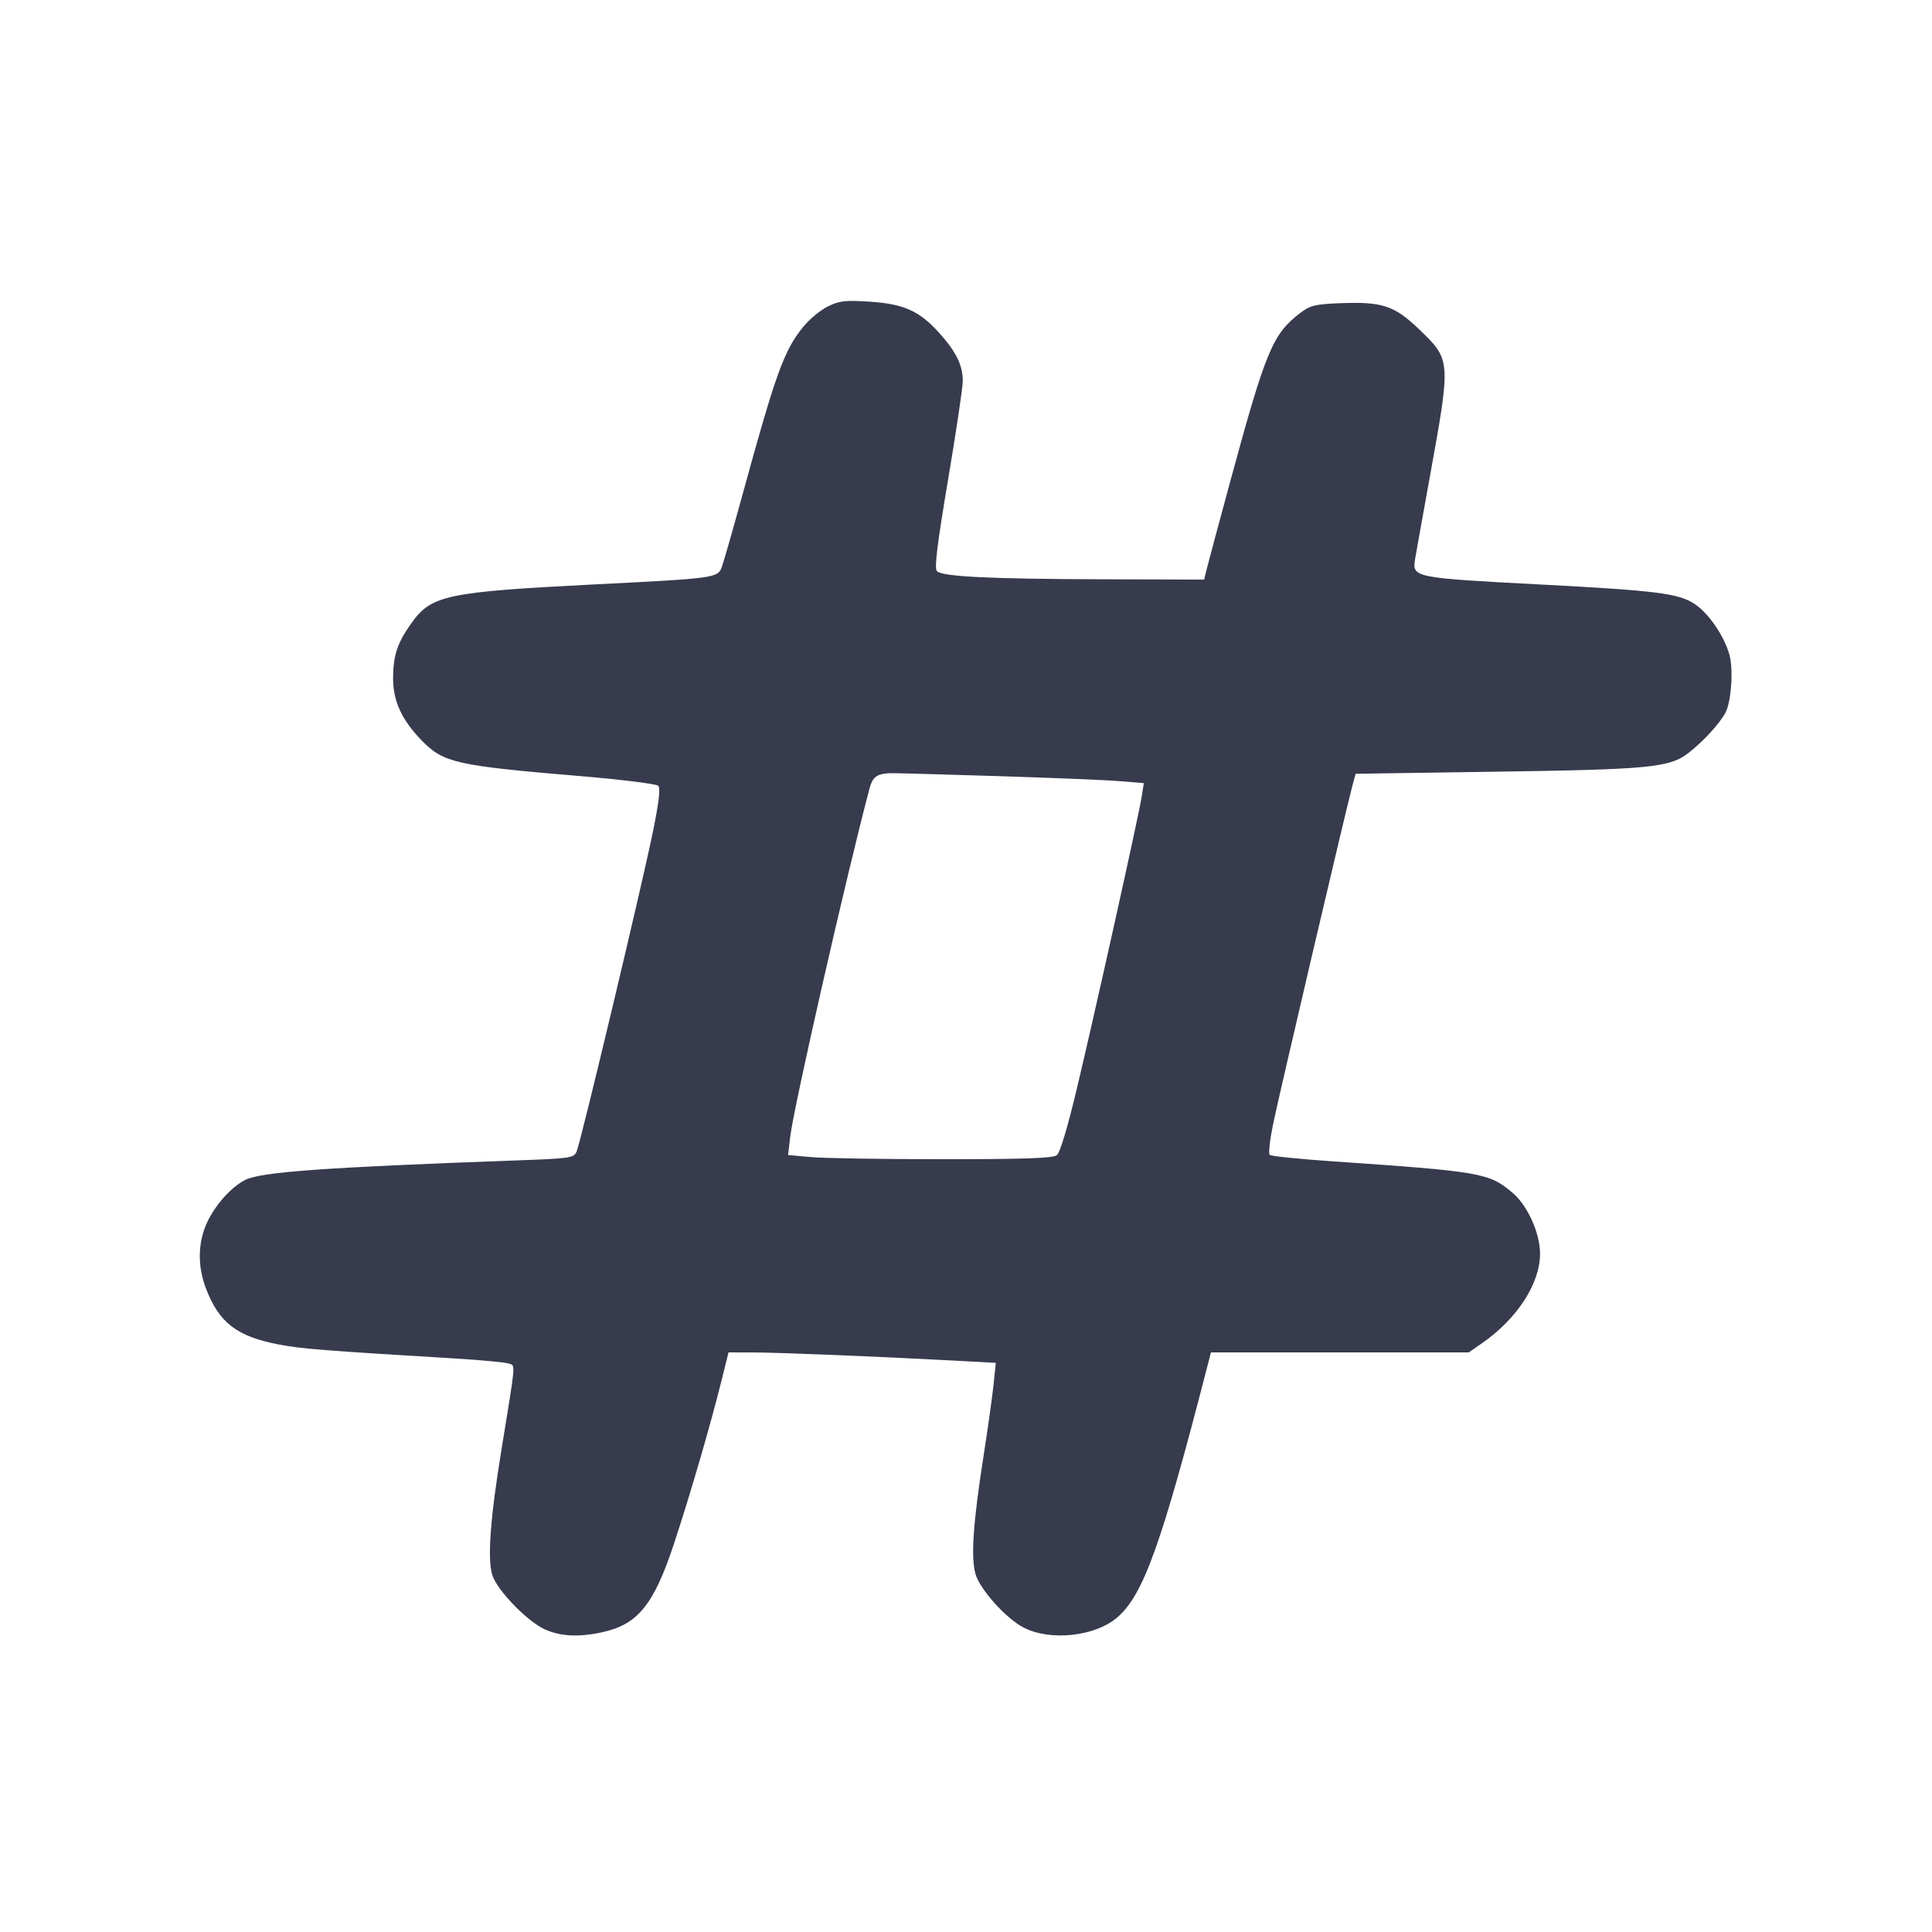
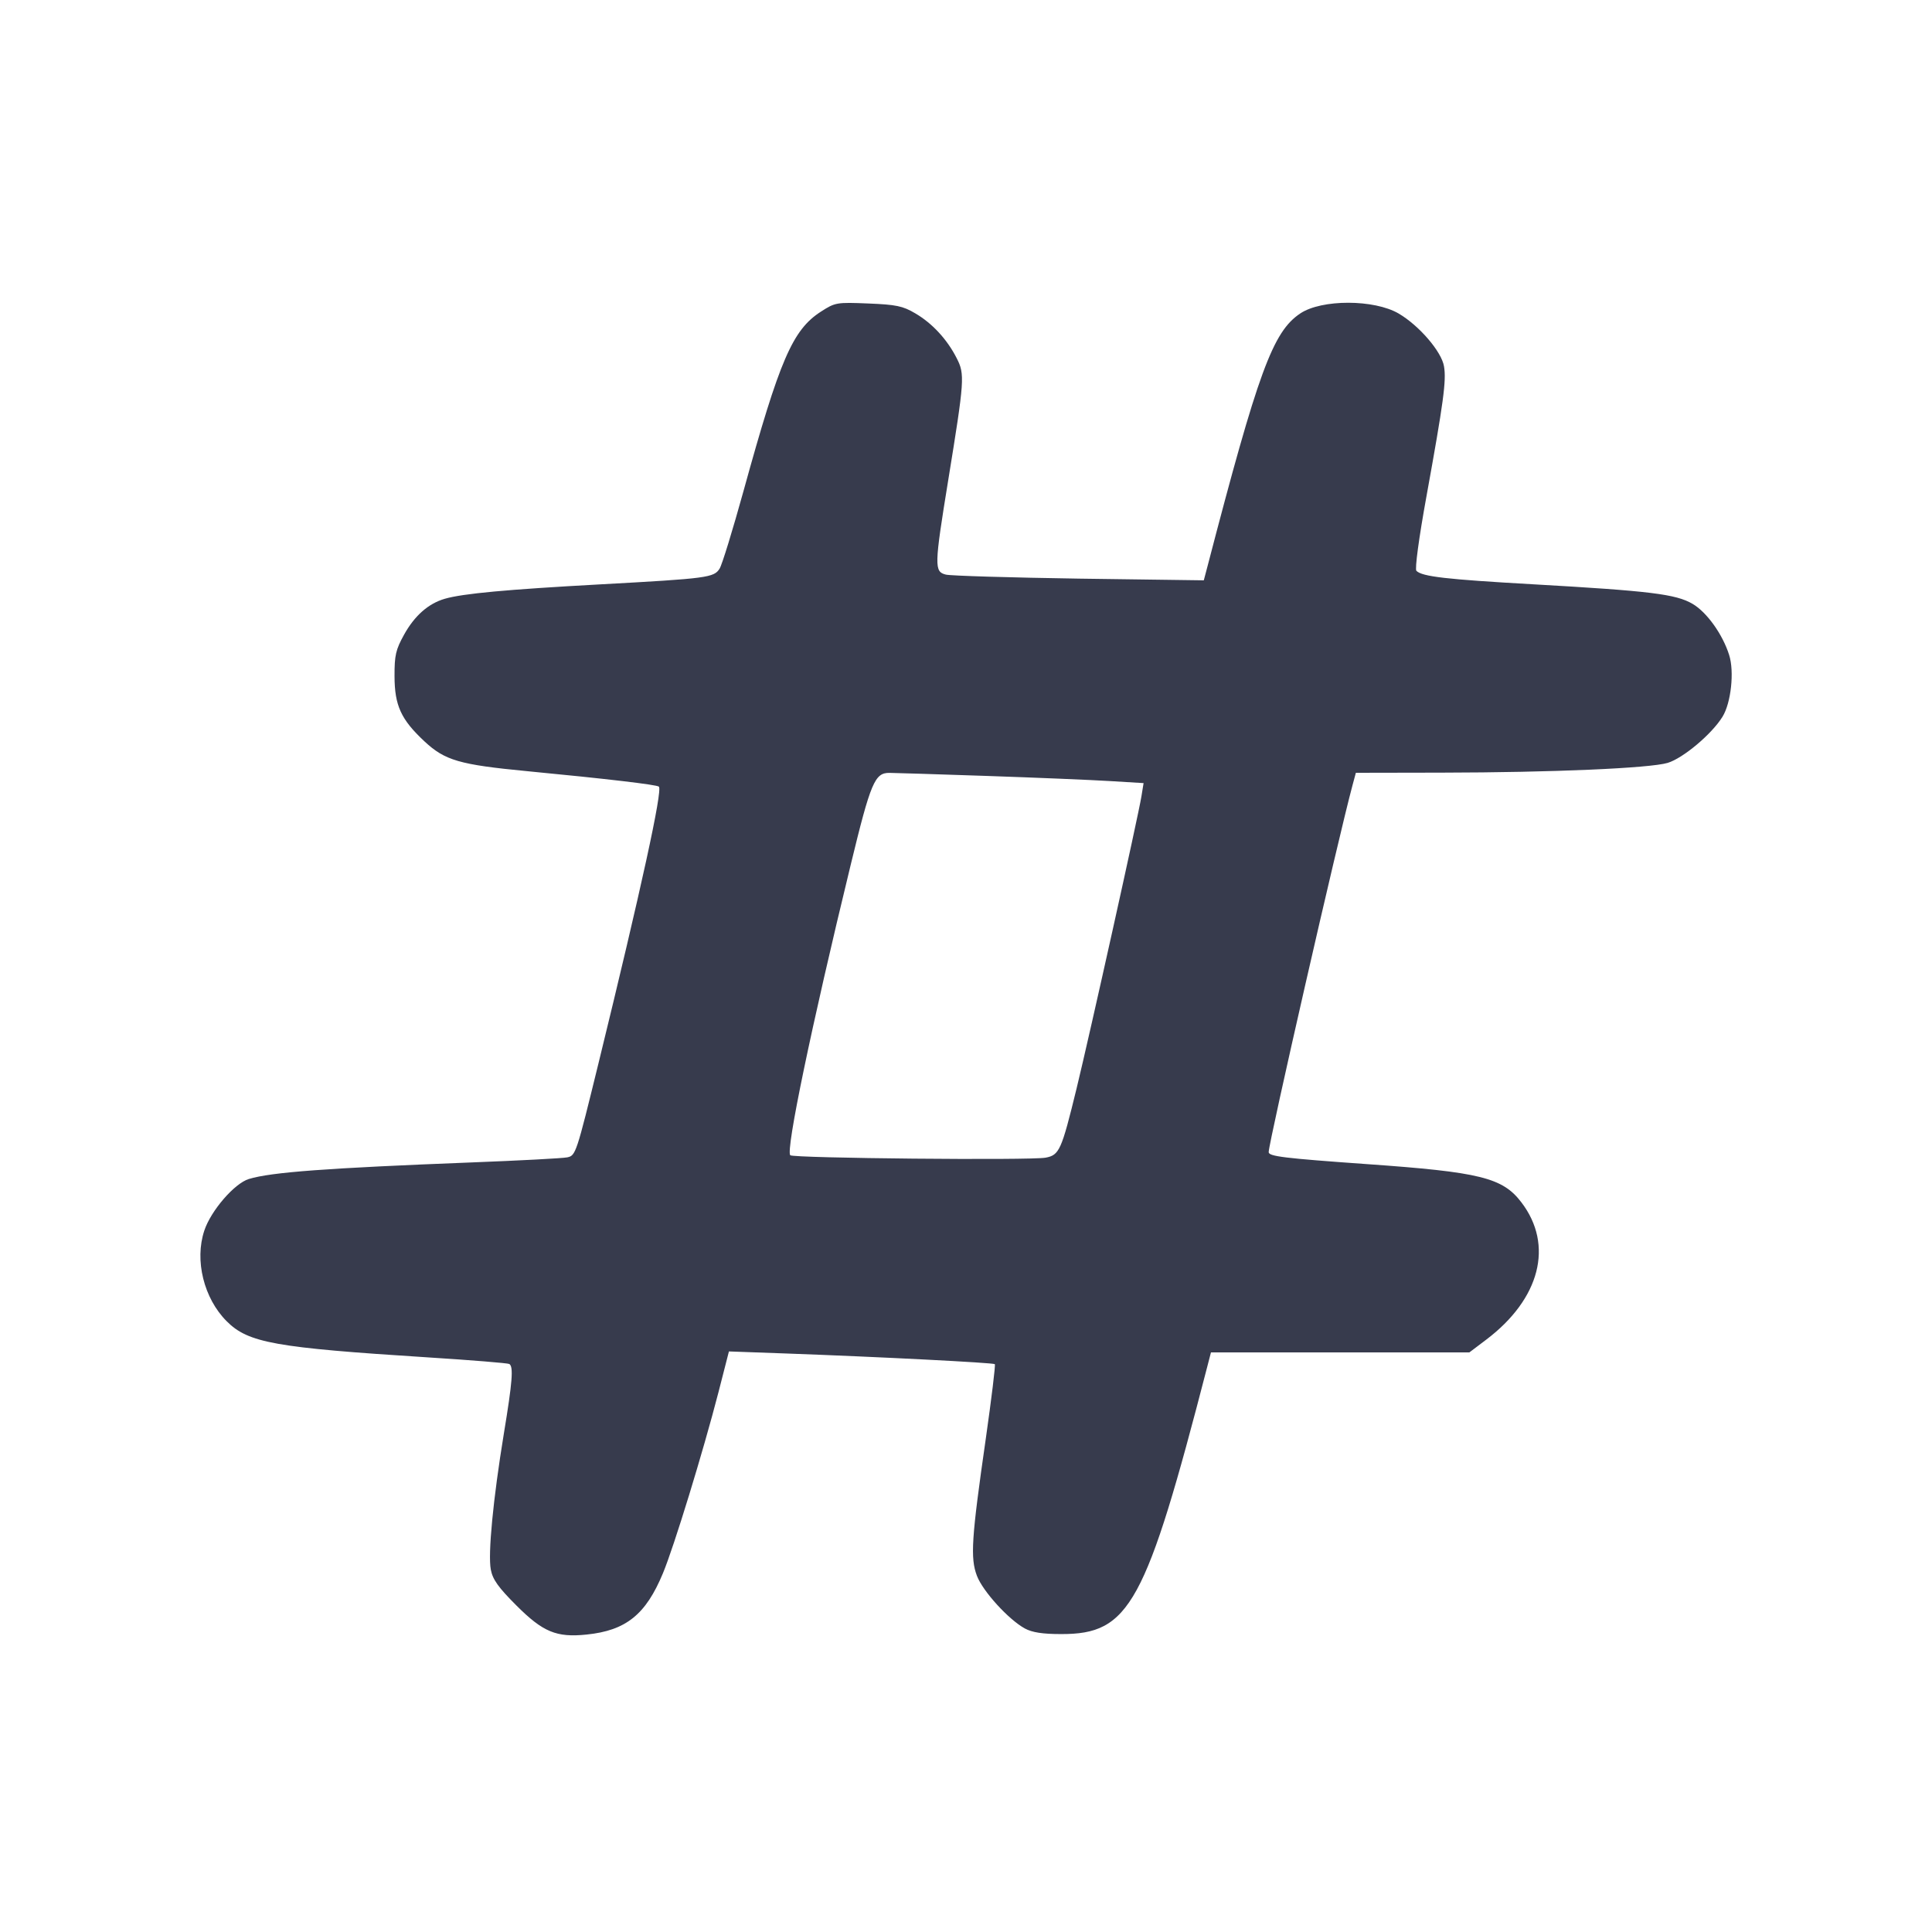
<svg xmlns="http://www.w3.org/2000/svg" width="24" height="24" viewBox="0 0 24 24" fill="none">
-   <path d="M10.284 3.807 C 10.192 3.852,10.055 3.965,9.980 4.058 C 9.741 4.349,9.638 4.633,9.225 6.140 C 9.104 6.580,8.988 6.987,8.966 7.045 C 8.914 7.180,8.887 7.184,7.380 7.260 C 5.541 7.354,5.357 7.393,5.108 7.745 C 4.937 7.986,4.887 8.135,4.883 8.410 C 4.879 8.702,4.987 8.940,5.240 9.200 C 5.509 9.476,5.664 9.511,7.197 9.640 C 7.713 9.683,8.154 9.738,8.177 9.761 C 8.206 9.790,8.186 9.962,8.111 10.331 C 7.979 10.983,7.214 14.188,7.163 14.305 C 7.128 14.385,7.089 14.391,6.393 14.416 C 4.040 14.501,3.234 14.559,3.045 14.658 C 2.872 14.747,2.679 14.962,2.575 15.180 C 2.458 15.428,2.451 15.723,2.557 16.002 C 2.720 16.431,2.941 16.602,3.464 16.702 C 3.738 16.755,4.016 16.777,5.660 16.876 C 5.990 16.896,6.290 16.925,6.327 16.940 C 6.403 16.970,6.409 16.908,6.234 17.980 C 6.089 18.862,6.052 19.373,6.117 19.570 C 6.179 19.759,6.550 20.141,6.767 20.240 C 6.962 20.328,7.183 20.340,7.477 20.277 C 7.922 20.182,8.123 19.935,8.374 19.172 C 8.573 18.570,8.826 17.701,8.963 17.150 L 9.050 16.800 9.375 16.801 C 9.698 16.802,10.926 16.852,11.875 16.903 L 12.370 16.930 12.343 17.195 C 12.328 17.341,12.272 17.739,12.219 18.080 C 12.089 18.910,12.059 19.339,12.117 19.550 C 12.169 19.740,12.494 20.103,12.715 20.218 C 13.046 20.389,13.601 20.330,13.877 20.094 C 14.204 19.814,14.428 19.188,15.004 16.950 L 15.043 16.800 16.644 16.800 L 18.246 16.800 18.413 16.684 C 18.848 16.381,19.131 15.943,19.131 15.575 C 19.131 15.318,18.976 14.974,18.788 14.816 C 18.497 14.570,18.402 14.553,16.531 14.425 C 16.130 14.397,15.788 14.362,15.772 14.346 C 15.756 14.329,15.775 14.159,15.814 13.968 C 15.886 13.616,16.720 10.057,16.798 9.768 L 16.840 9.612 18.530 9.587 C 20.507 9.559,20.742 9.536,20.979 9.350 C 21.164 9.206,21.363 8.987,21.435 8.852 C 21.506 8.717,21.534 8.319,21.485 8.139 C 21.422 7.905,21.227 7.619,21.052 7.503 C 20.852 7.371,20.584 7.337,19.140 7.261 C 17.557 7.178,17.541 7.175,17.579 6.944 C 17.590 6.876,17.671 6.424,17.759 5.940 C 18.026 4.466,18.027 4.474,17.626 4.088 C 17.322 3.797,17.173 3.747,16.659 3.766 C 16.332 3.779,16.278 3.792,16.148 3.891 C 15.810 4.149,15.723 4.359,15.288 5.960 C 15.136 6.521,14.999 7.030,14.985 7.090 L 14.958 7.200 13.689 7.196 C 12.290 7.192,11.707 7.163,11.639 7.095 C 11.605 7.061,11.641 6.769,11.777 5.961 C 11.878 5.362,11.960 4.811,11.960 4.735 C 11.960 4.537,11.878 4.369,11.665 4.133 C 11.418 3.860,11.225 3.774,10.795 3.747 C 10.500 3.728,10.427 3.736,10.284 3.807 M12.360 9.640 C 13.053 9.662,13.753 9.690,13.914 9.704 L 14.209 9.728 14.183 9.894 C 14.148 10.123,13.595 12.613,13.373 13.540 C 13.261 14.009,13.168 14.319,13.128 14.350 C 13.080 14.388,12.732 14.400,11.702 14.400 C 10.953 14.400,10.216 14.388,10.065 14.373 L 9.790 14.348 9.816 14.124 C 9.858 13.758,10.517 10.866,10.802 9.793 C 10.839 9.655,10.888 9.616,11.040 9.605 C 11.073 9.602,11.667 9.618,12.360 9.640 " fill="#373B4D" stroke="none" fill-rule="evenodd" />
+   <path d="M10.198 3.871 C 9.845 4.098,9.686 4.468,9.236 6.100 C 9.102 6.584,8.969 7.018,8.939 7.064 C 8.869 7.175,8.791 7.186,7.460 7.259 C 6.291 7.323,5.752 7.373,5.526 7.438 C 5.322 7.497,5.150 7.648,5.019 7.885 C 4.916 8.071,4.900 8.141,4.901 8.400 C 4.902 8.764,4.981 8.937,5.271 9.208 C 5.527 9.447,5.706 9.499,6.551 9.580 C 7.532 9.674,8.161 9.748,8.185 9.772 C 8.232 9.819,7.967 11.034,7.435 13.207 C 7.160 14.329,7.152 14.355,7.047 14.377 C 6.988 14.389,6.454 14.417,5.860 14.440 C 4.063 14.510,3.369 14.561,3.091 14.646 C 2.912 14.701,2.620 15.039,2.538 15.287 C 2.415 15.656,2.532 16.129,2.816 16.413 C 3.084 16.682,3.416 16.741,5.317 16.862 C 5.854 16.896,6.309 16.933,6.327 16.944 C 6.380 16.977,6.366 17.162,6.259 17.809 C 6.126 18.621,6.060 19.304,6.097 19.498 C 6.120 19.621,6.190 19.719,6.415 19.944 C 6.745 20.274,6.913 20.344,7.287 20.305 C 7.776 20.255,8.022 20.057,8.235 19.544 C 8.372 19.216,8.735 18.031,8.925 17.295 L 9.055 16.788 9.777 16.814 C 10.937 16.856,12.338 16.928,12.358 16.946 C 12.368 16.955,12.317 17.372,12.246 17.871 C 12.067 19.115,12.052 19.355,12.136 19.576 C 12.210 19.769,12.530 20.120,12.732 20.230 C 12.823 20.279,12.953 20.299,13.181 20.299 C 14.033 20.301,14.232 19.937,14.999 16.970 L 15.043 16.800 16.648 16.800 L 18.253 16.800 18.462 16.642 C 19.132 16.136,19.304 15.467,18.900 14.937 C 18.666 14.629,18.388 14.560,16.980 14.461 C 15.952 14.388,15.760 14.365,15.760 14.312 C 15.760 14.194,16.623 10.416,16.801 9.756 L 16.843 9.600 17.912 9.598 C 19.285 9.596,20.493 9.543,20.716 9.477 C 20.908 9.419,21.265 9.119,21.398 8.903 C 21.504 8.731,21.546 8.342,21.480 8.136 C 21.399 7.879,21.202 7.604,21.025 7.501 C 20.818 7.380,20.500 7.341,19.040 7.258 C 17.964 7.197,17.667 7.163,17.595 7.091 C 17.574 7.070,17.625 6.688,17.720 6.166 C 17.933 4.991,17.968 4.729,17.938 4.551 C 17.908 4.368,17.629 4.044,17.375 3.895 C 17.071 3.717,16.417 3.716,16.152 3.894 C 15.811 4.122,15.631 4.613,15.000 7.035 L 14.954 7.209 13.407 7.188 C 12.556 7.175,11.810 7.153,11.750 7.138 C 11.604 7.102,11.605 7.034,11.780 5.960 C 11.982 4.717,11.987 4.649,11.884 4.449 C 11.766 4.216,11.580 4.015,11.369 3.892 C 11.215 3.801,11.132 3.784,10.785 3.770 C 10.392 3.754,10.375 3.757,10.198 3.871 M12.260 9.639 C 12.876 9.660,13.566 9.689,13.793 9.703 L 14.206 9.728 14.179 9.894 C 14.140 10.136,13.539 12.842,13.374 13.520 C 13.186 14.290,13.160 14.349,12.989 14.381 C 12.803 14.416,9.854 14.388,9.817 14.351 C 9.759 14.292,10.078 12.757,10.567 10.746 C 10.817 9.716,10.867 9.599,11.050 9.601 C 11.100 9.601,11.644 9.618,12.260 9.639 " fill="#373B4D" stroke="none" fill-rule="evenodd" />
</svg>
